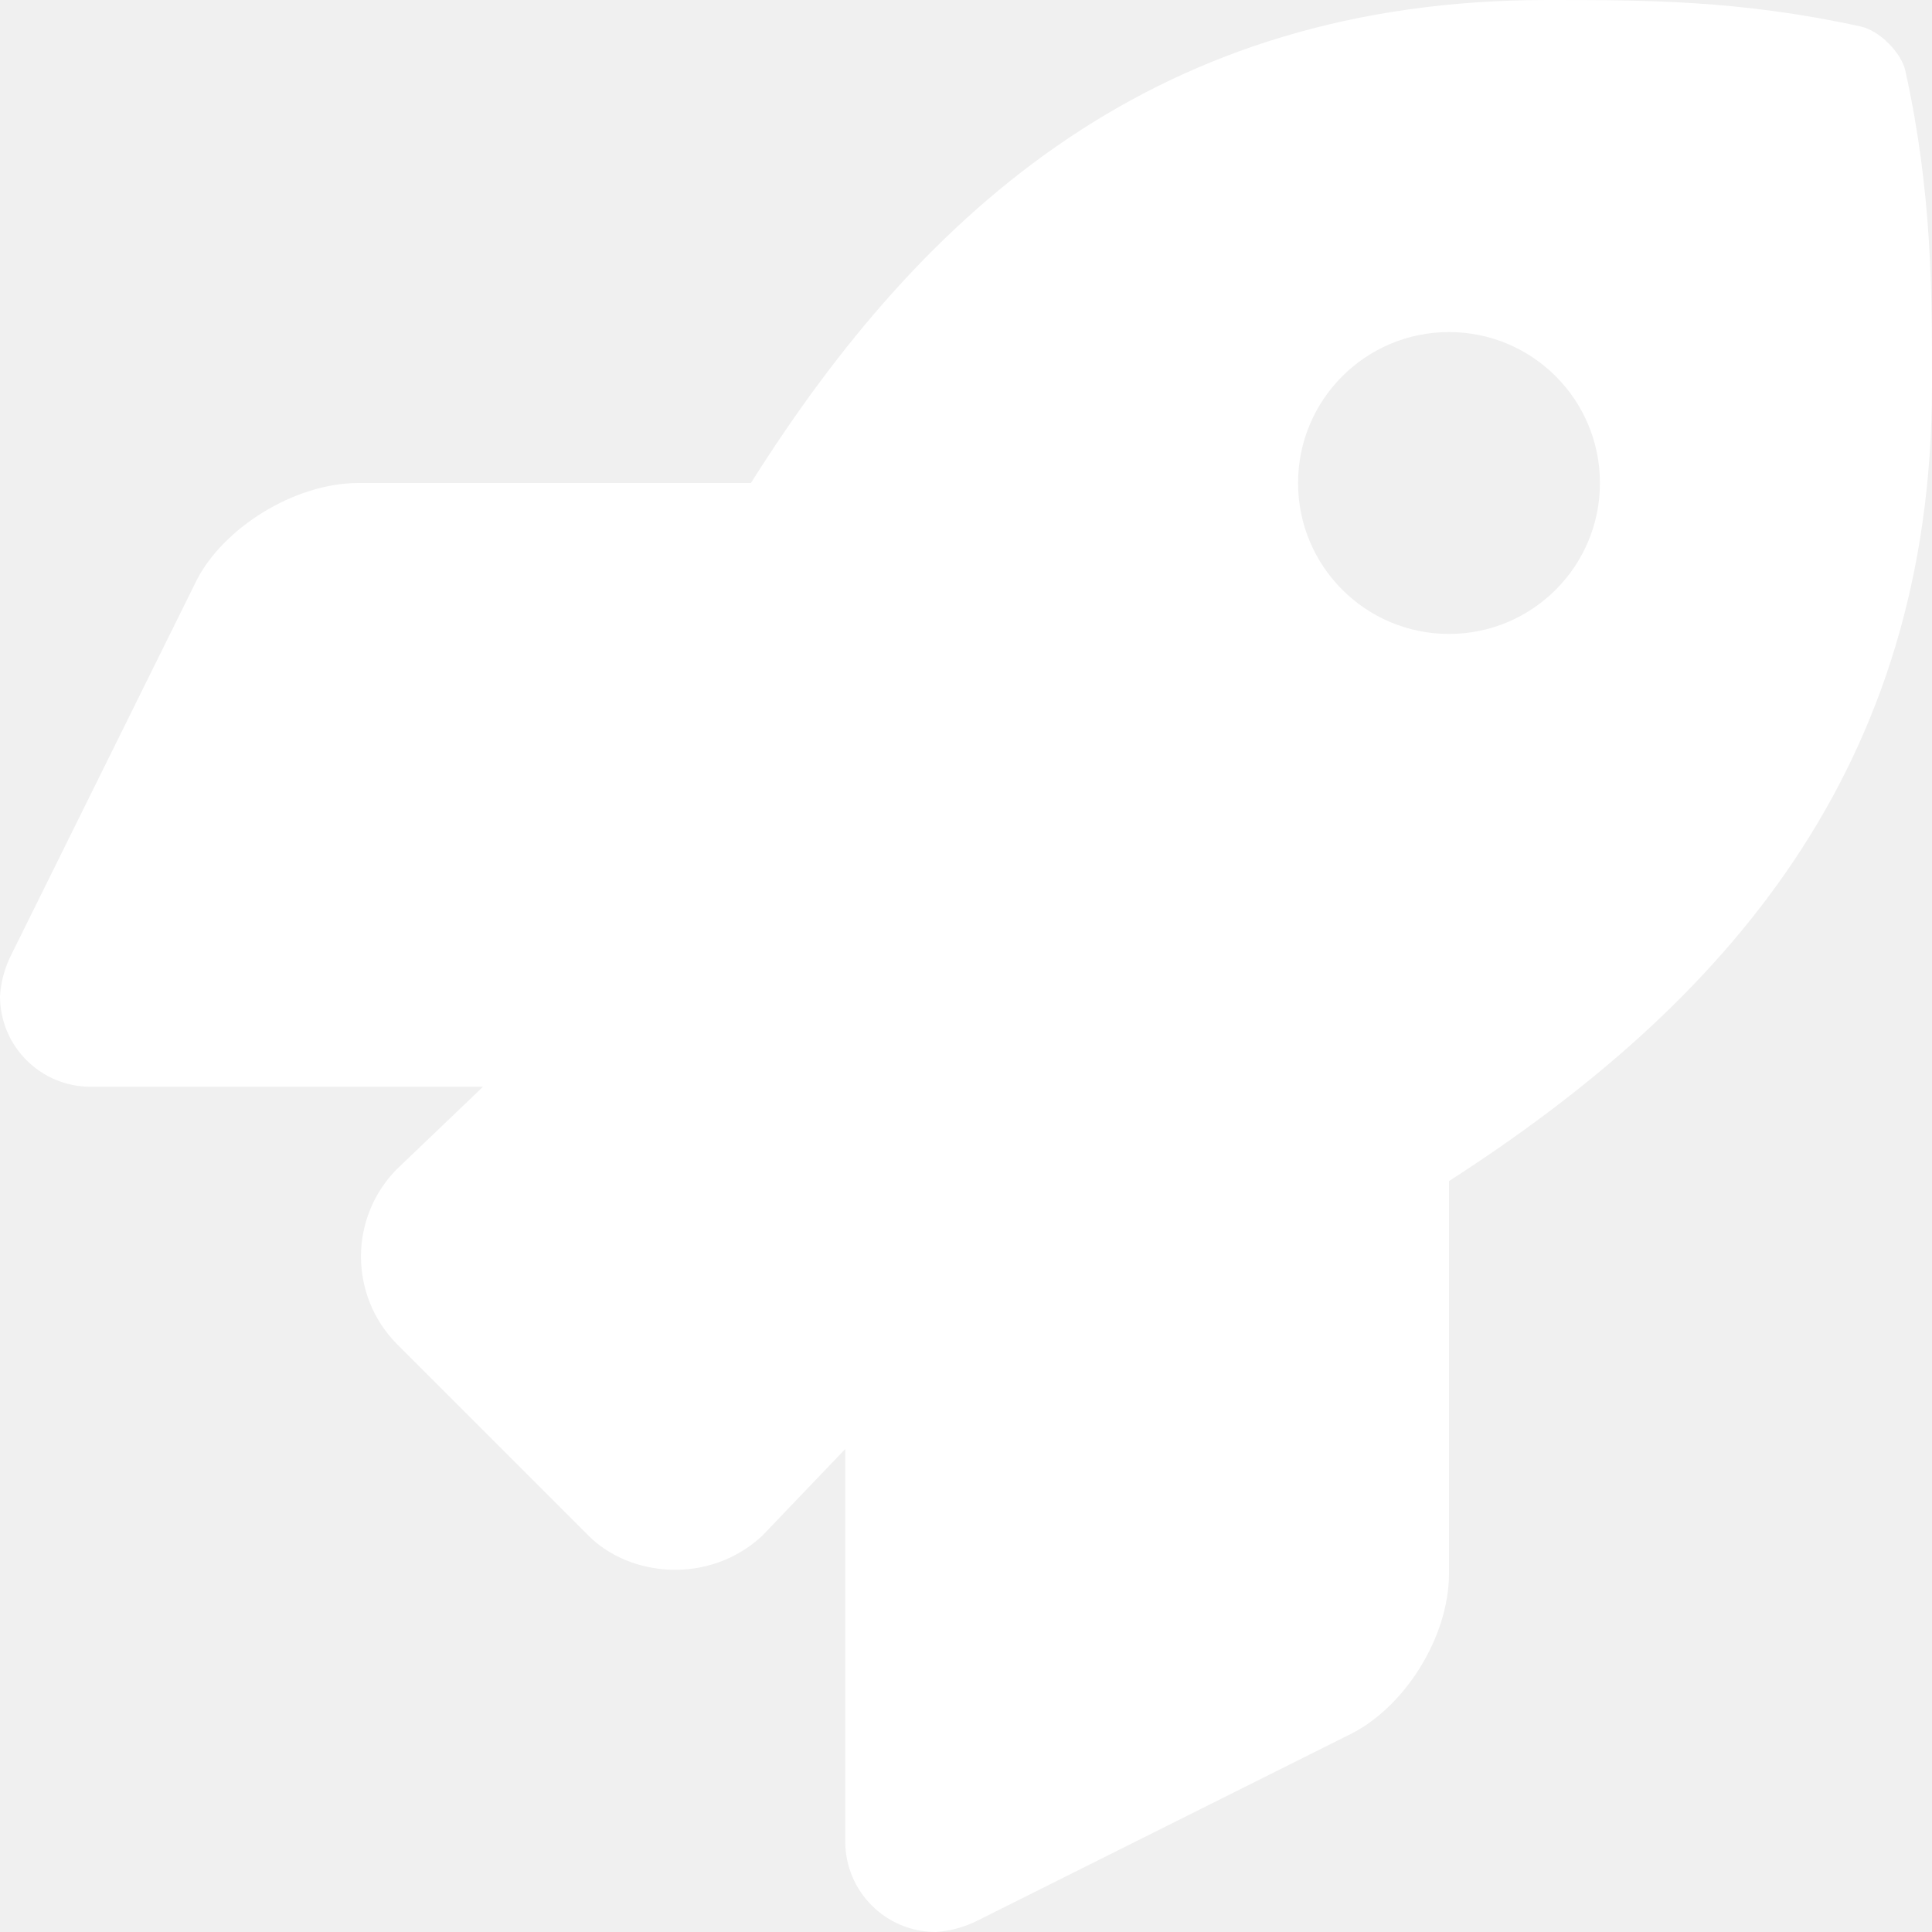
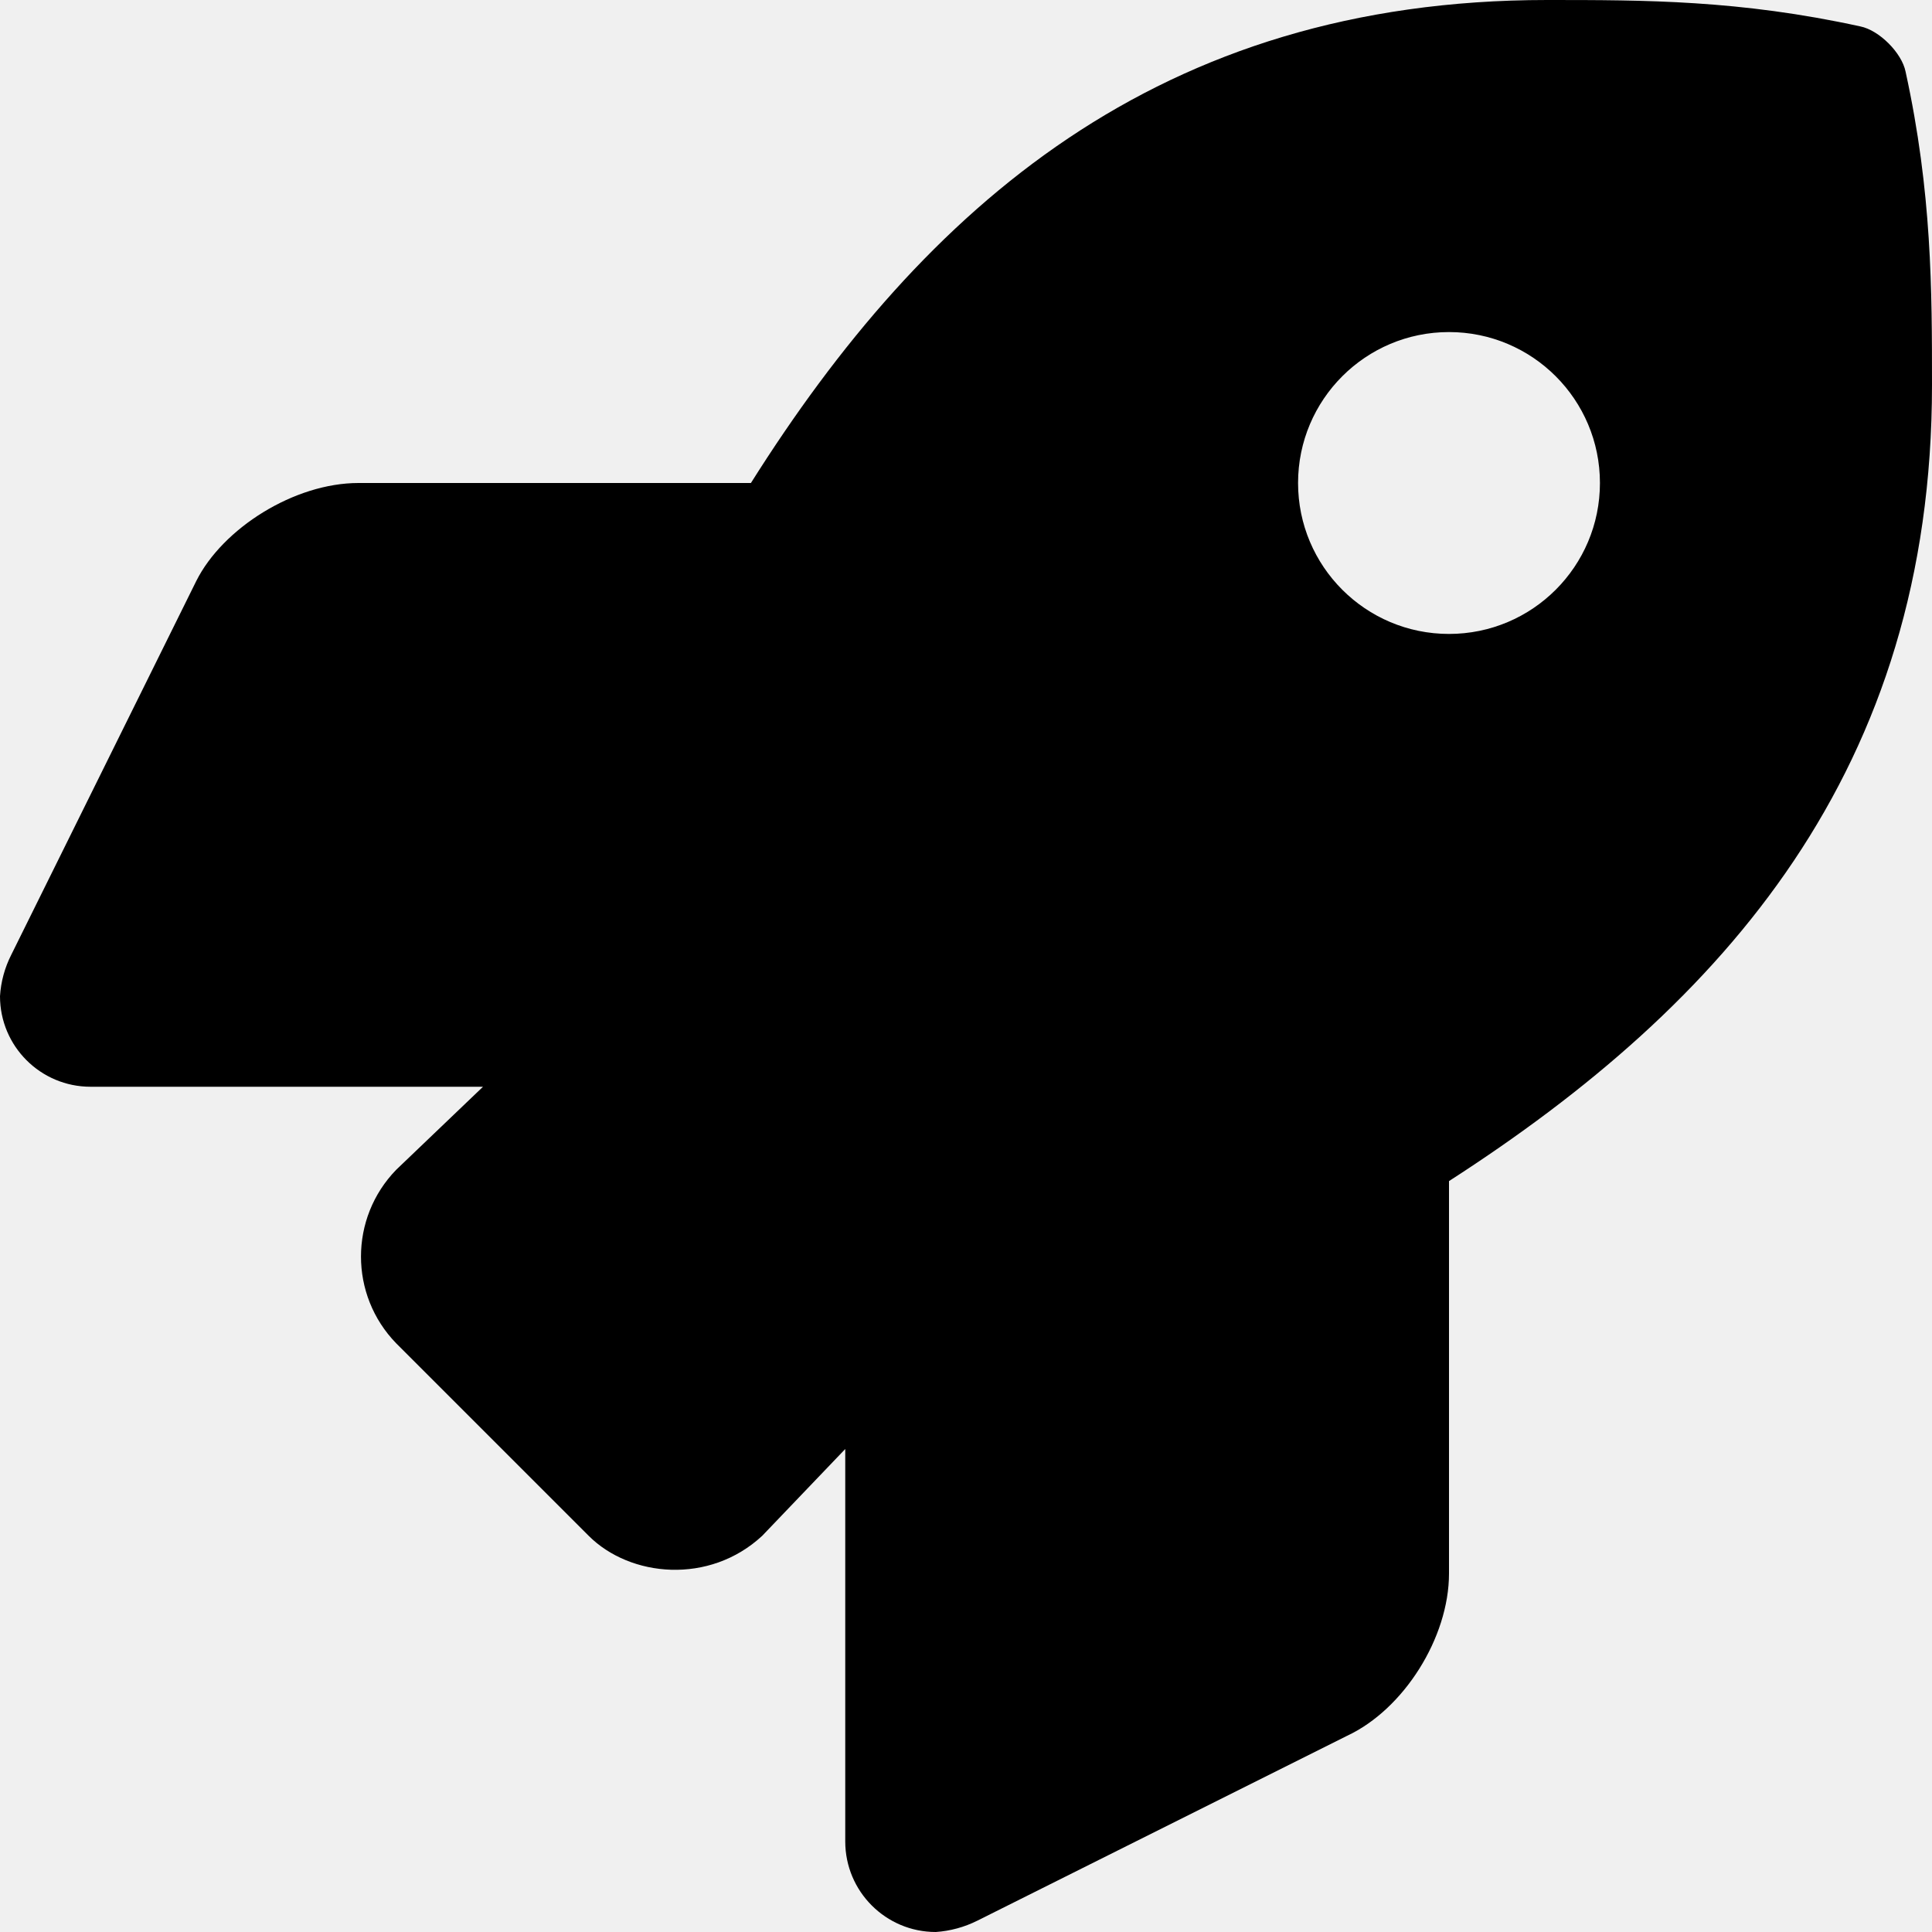
<svg xmlns="http://www.w3.org/2000/svg" viewBox="0 0 512 512">
-   <path fill="#fff" d="M505 19c-1-5-7-11-12-12-32-7-57-7-83-7-103 0-165 55-211 128H95c-17 0-36 12-43 26L3 253a28 28 0 0 0-3 11 24 24 0 0 0 24 24h104l-23 22a33 33 0 0 0 0 46l51 51c11 11 32 13 46 0l22-23v104a24 24 0 0 0 24 24 29 29 0 0 0 11-3l98-49c15-7 27-26 27-43V313c73-47 128-109 128-211 0-25 0-51-7-83ZM384 168a40 40 0 1 1 40-40 40 40 0 0 1-40 40Z" />
+   <path fill="#000" d="M505 19c-1-5-7-11-12-12-32-7-57-7-83-7-103 0-165 55-211 128H95c-17 0-36 12-43 26L3 253a28 28 0 0 0-3 11 24 24 0 0 0 24 24h104l-23 22a33 33 0 0 0 0 46l51 51c11 11 32 13 46 0l22-23v104a24 24 0 0 0 24 24 29 29 0 0 0 11-3l98-49c15-7 27-26 27-43V313c73-47 128-109 128-211 0-25 0-51-7-83ZM384 168a40 40 0 1 1 40-40 40 40 0 0 1-40 40Z" />
</svg>
